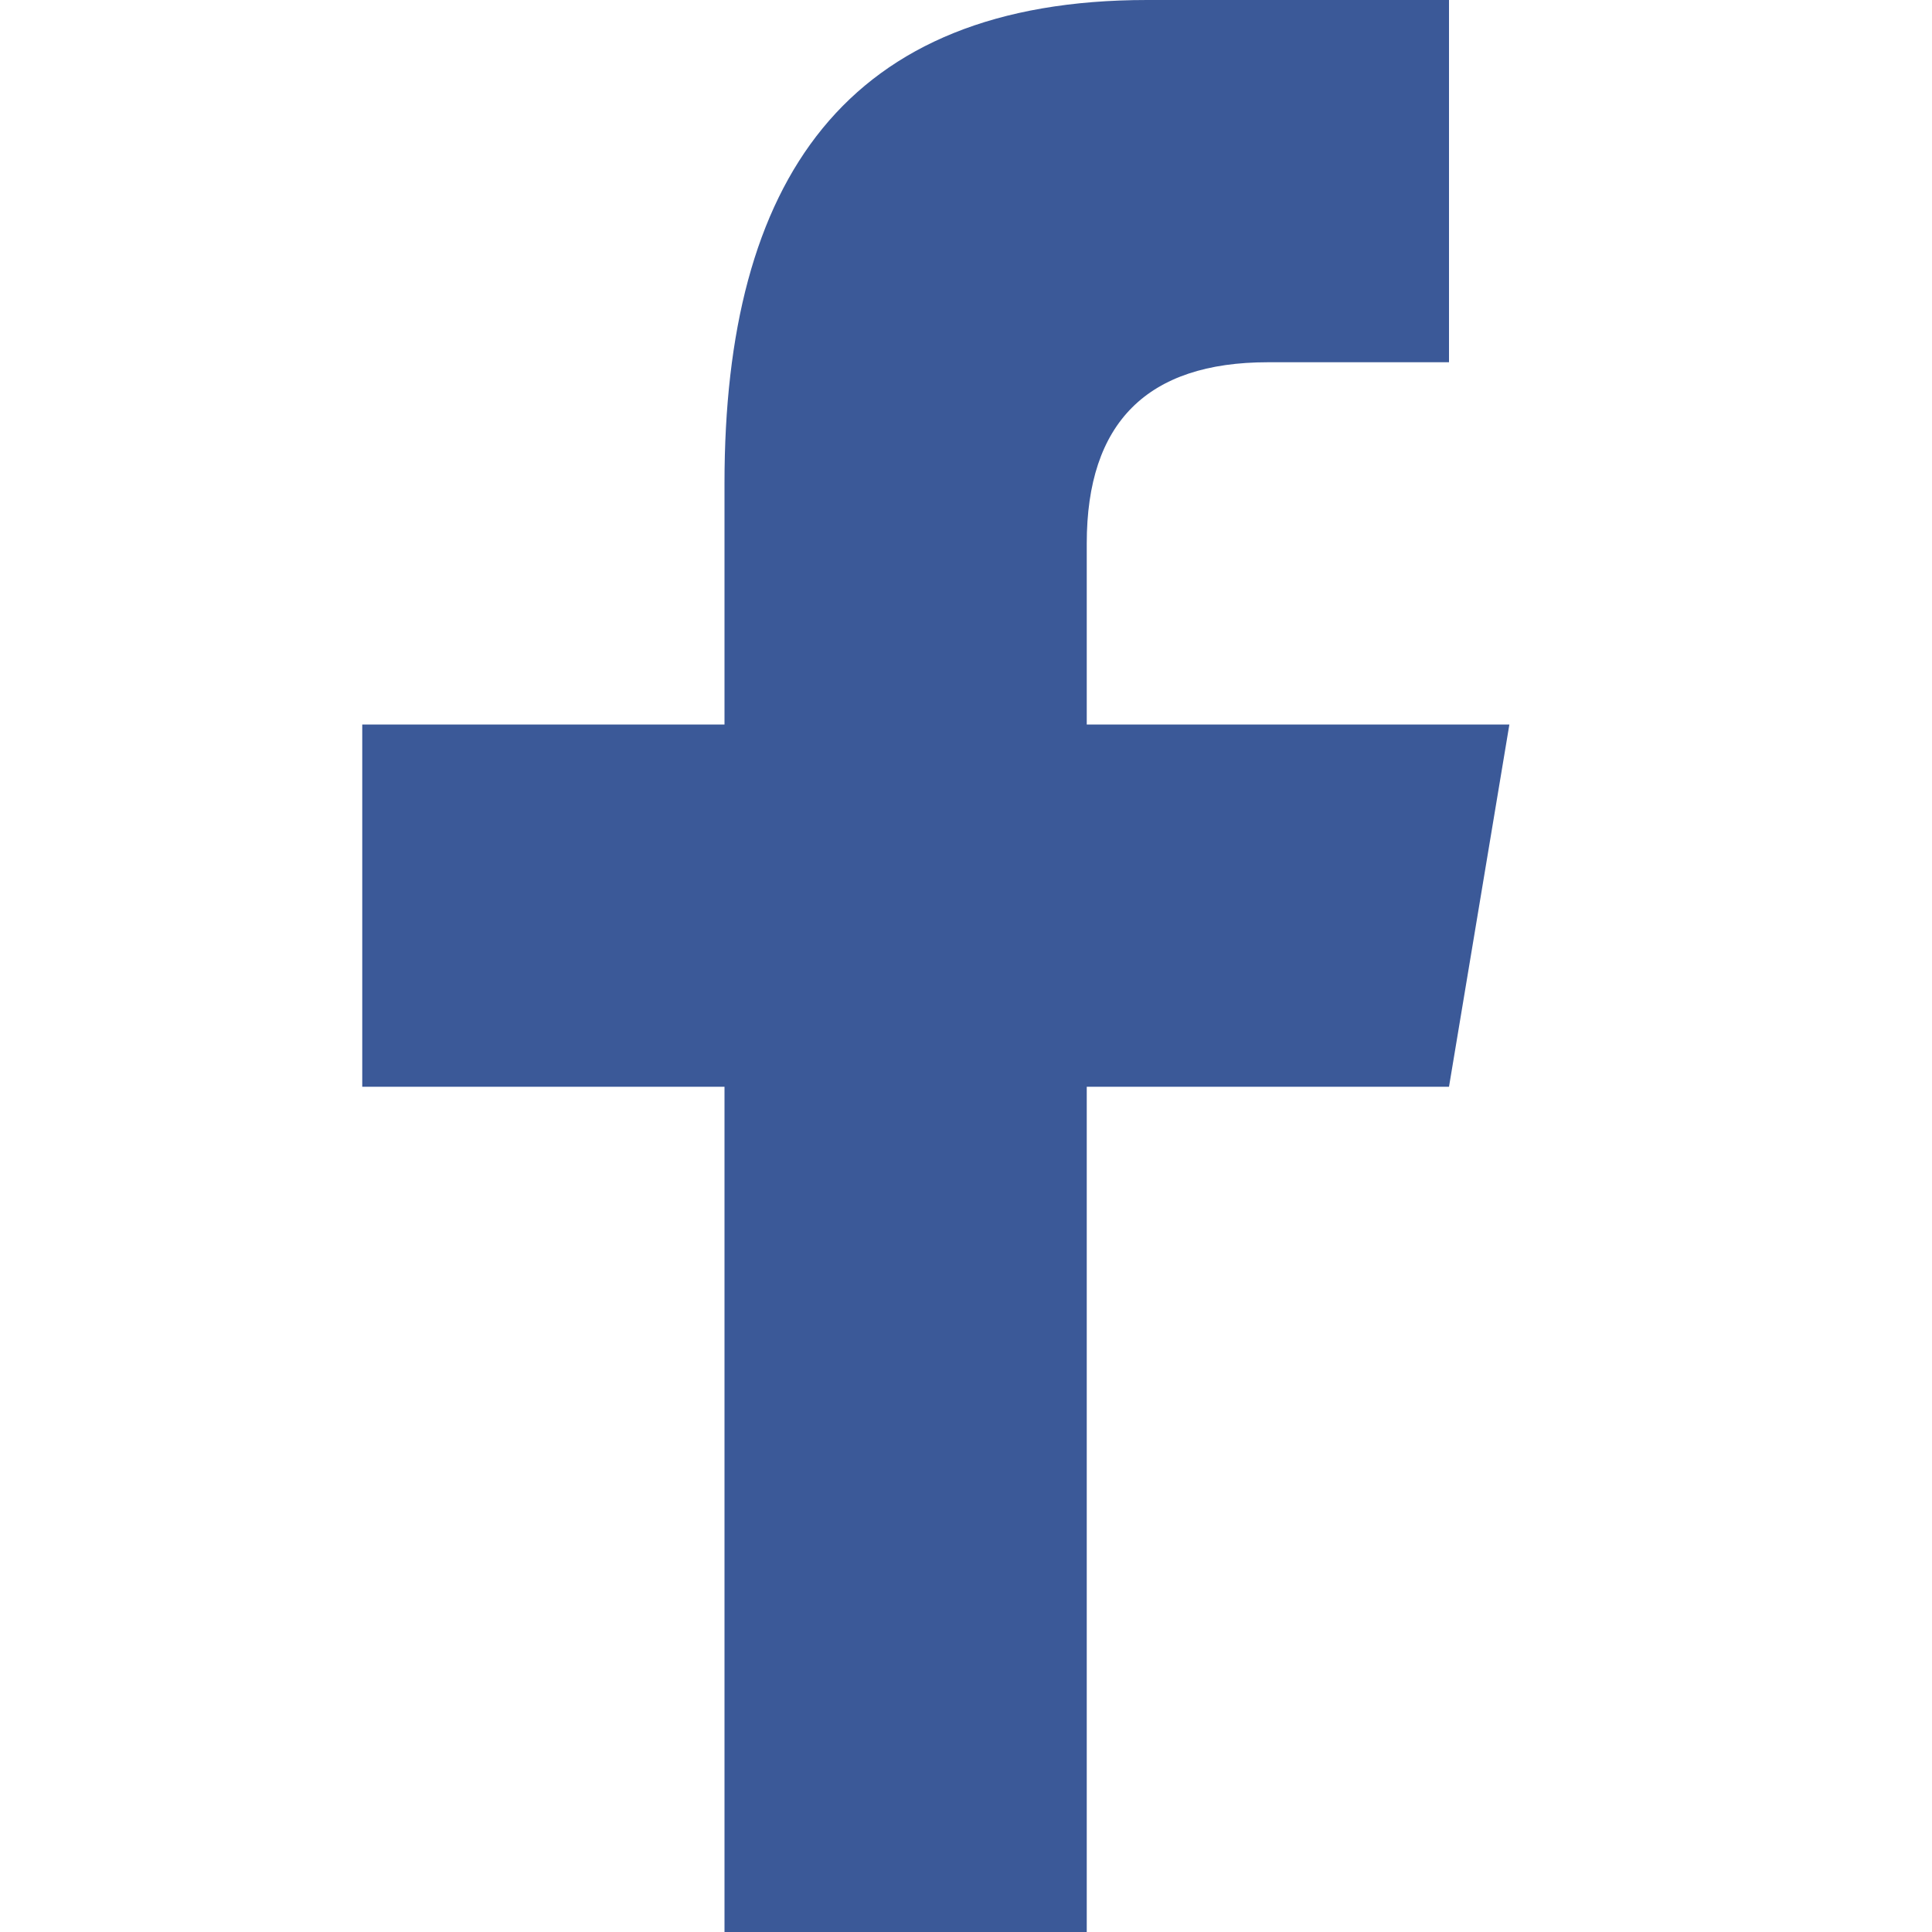
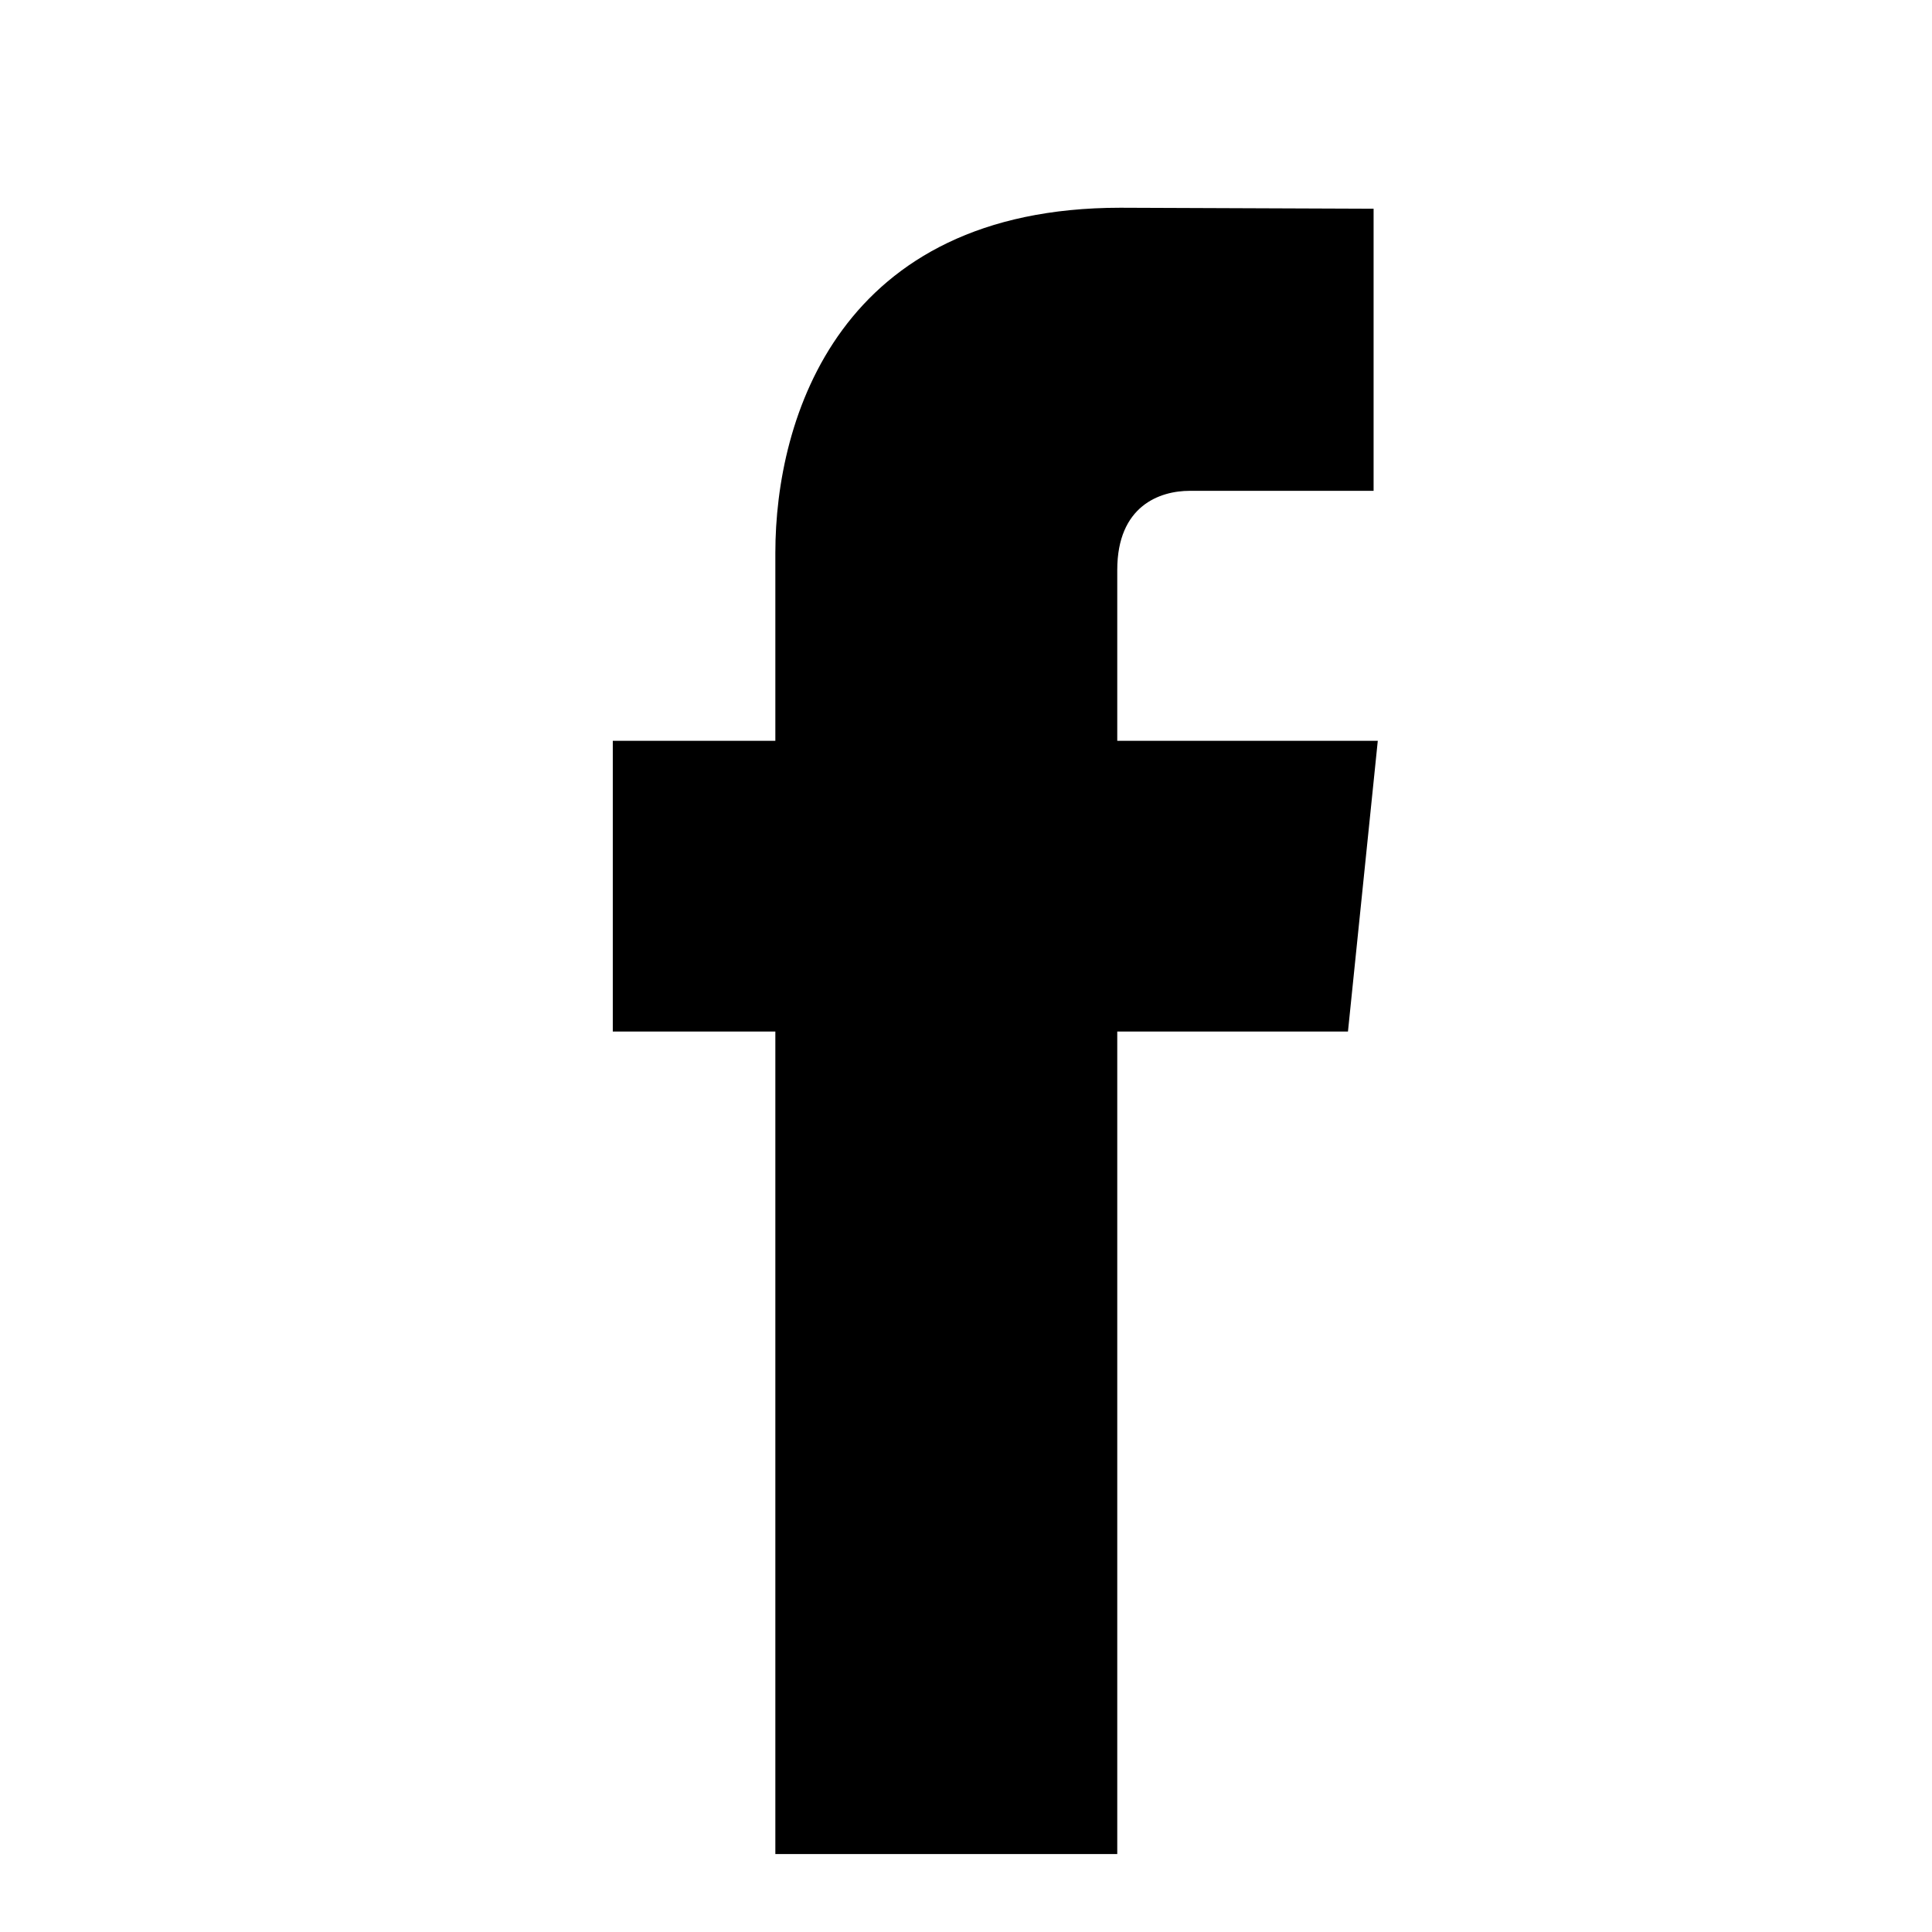
- <svg xmlns="http://www.w3.org/2000/svg" enable-background="new 0 0 32 32" height="32px" id="Layer_1" version="1.0" viewBox="0 0 32 32" width="32px" xml:space="preserve">
-   <path d="M18,32V18h6l1-6h-7V9c0-2,1.002-3,3-3h3V0c-1,0-3.24,0-5,0c-5,0-7,3-7,8v4H6v6h6v14H18z" fill="#3B5998" id="f_1_" />
-   <g />
-   <g />
-   <g />
-   <g />
-   <g />
-   <g />
+ <svg xmlns="http://www.w3.org/2000/svg" enable-background="new 0 0 56.693 56.693" height="56.693px" id="Layer_1" version="1.1" viewBox="0 0 56.693 56.693" width="56.693px" xml:space="preserve">
+   <path d="M40.43,21.739h-7.645v-5.014c0-1.883,1.248-2.322,2.127-2.322c0.877,0,5.395,0,5.395,0V6.125l-7.43-0.029  c-8.248,0-10.125,6.174-10.125,10.125v5.518h-4.77v8.53h4.77c0,10.947,0,24.137,0,24.137h10.033c0,0,0-13.32,0-24.137h6.77  L40.43,21.739z" />
</svg>
